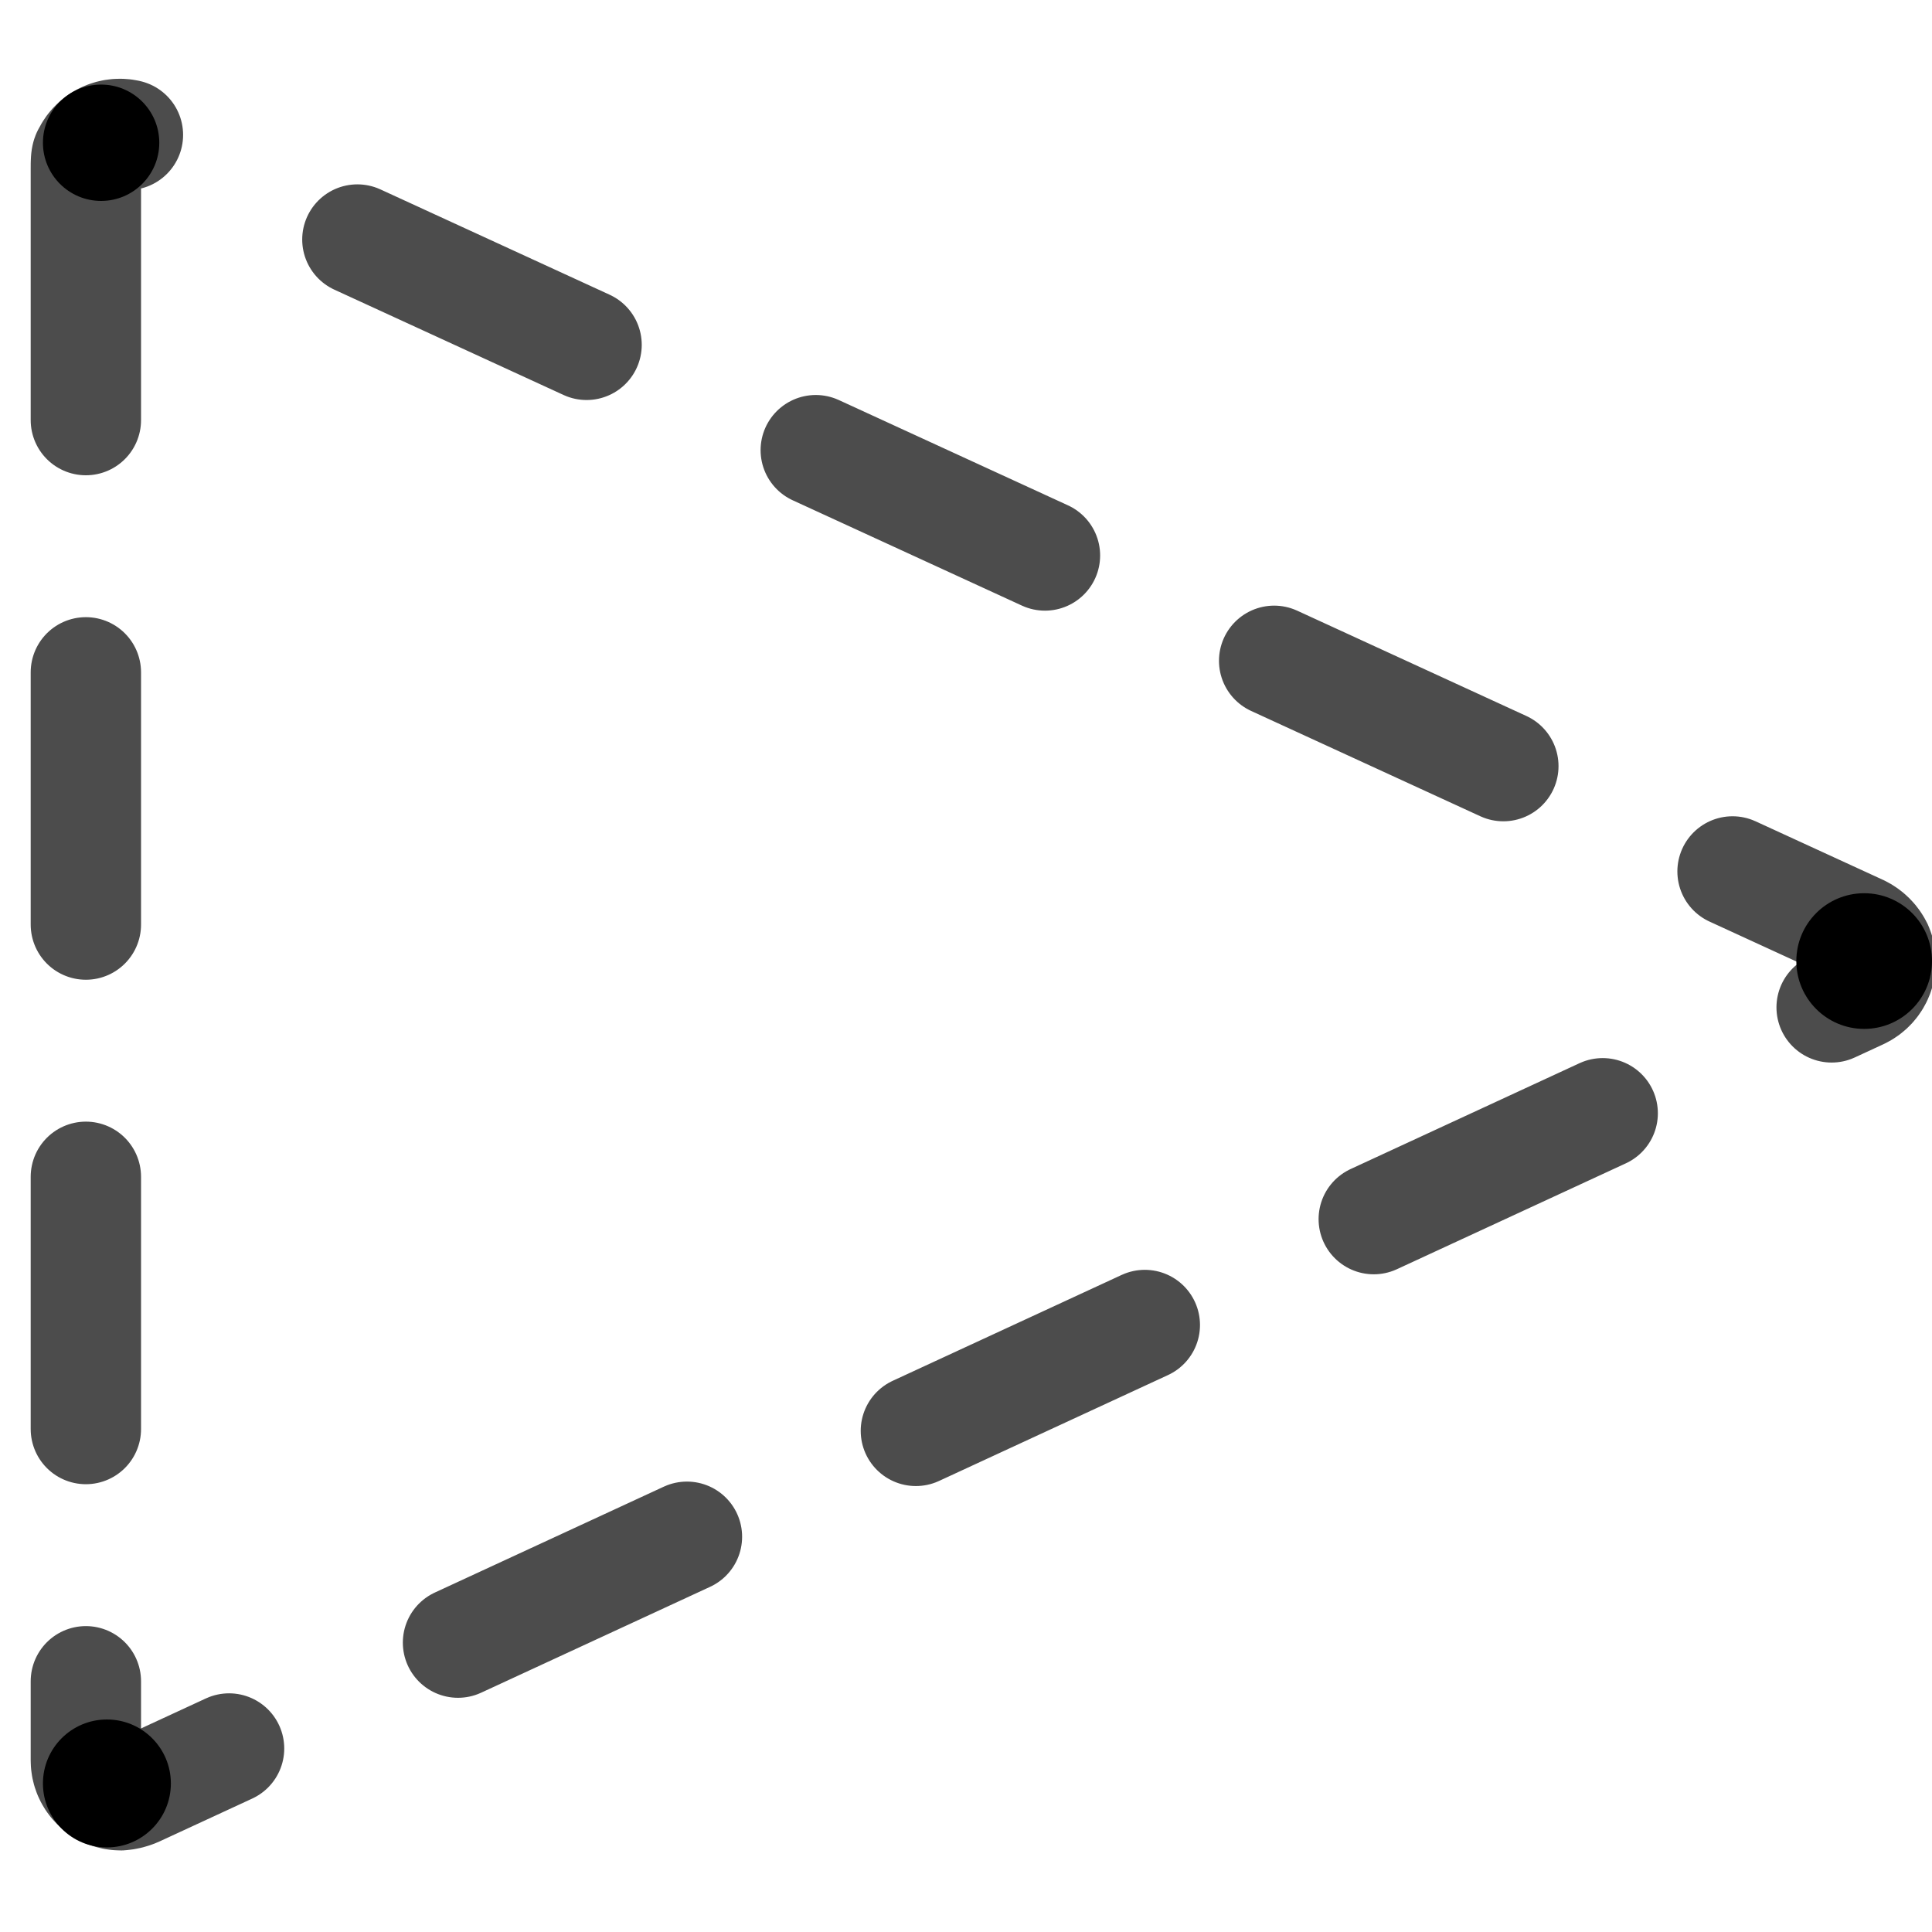
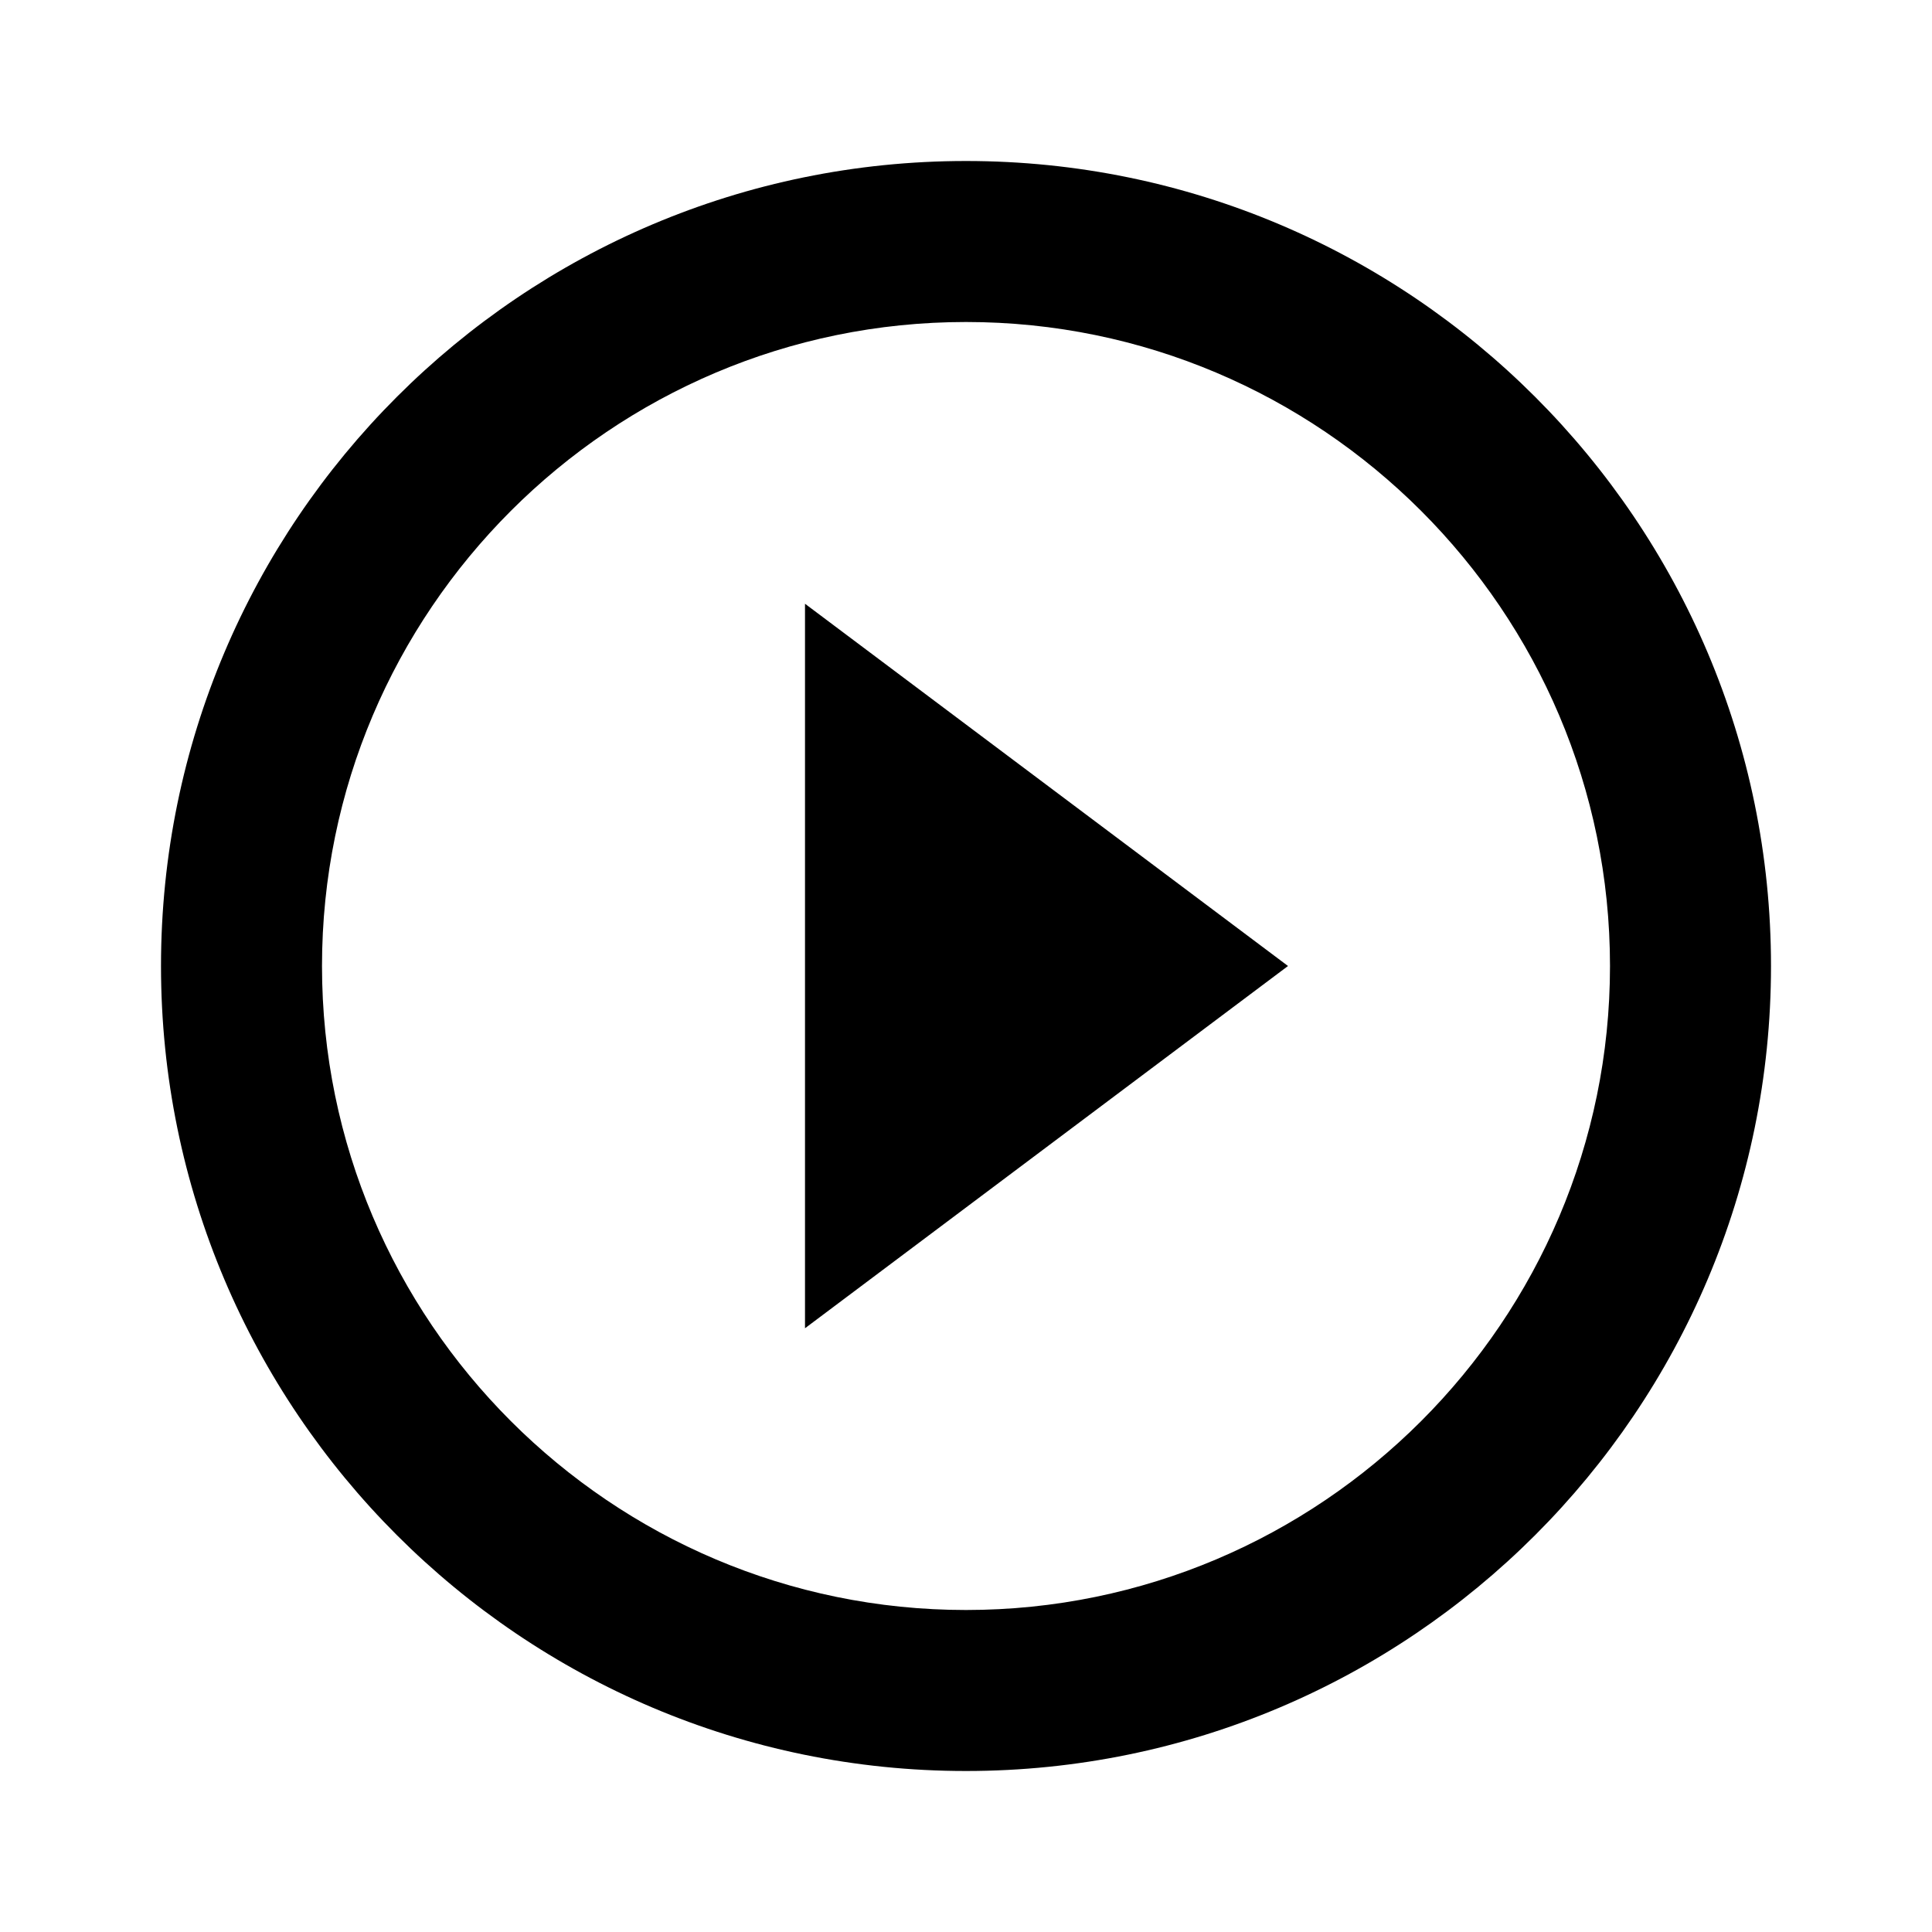
- <svg xmlns="http://www.w3.org/2000/svg" data-name="Layer 1" viewBox="0 0 90 90">
-   <circle cx="86.84" cy="44.77" r="3.16" />
-   <path d="M4,7.82V82a1.62,1.62,0,0,0,1.63,1.63,2.13,2.13,0,0,0,.72-.18L86.66,46.31a1.66,1.66,0,0,0,.81-2.17,1.77,1.77,0,0,0-.81-.81L6.25,6.38a1.66,1.66,0,0,0-2.17.81C4,7.28,4,7.55,4,7.82Z" fill="none" stroke="#000" stroke-linecap="round" stroke-miterlimit="10" stroke-width="5.14" stroke-dasharray="11.75" opacity="0.7" style="isolation:isolate" />
-   <circle cx="4.98" cy="83.08" r="2.98" />
-   <circle cx="4.71" cy="6.65" r="2.71" />
+ <svg xmlns="http://www.w3.org/2000/svg" width="24" height="24" viewBox="0 0 24 24">
+   <path d="M0 0h24v24H0z" fill="none" />
+   <path d="M10 16.5l6-4.5-6-4.5v9zM12 2C6.48 2 2 6.48 2 12s4.48 10 10 10 10-4.48 10-10S17.52 2 12 2zm0 18c-4.41 0-8-3.59-8-8s3.59-8 8-8 8 3.59 8 8-3.59 8-8 8z" />
</svg>
